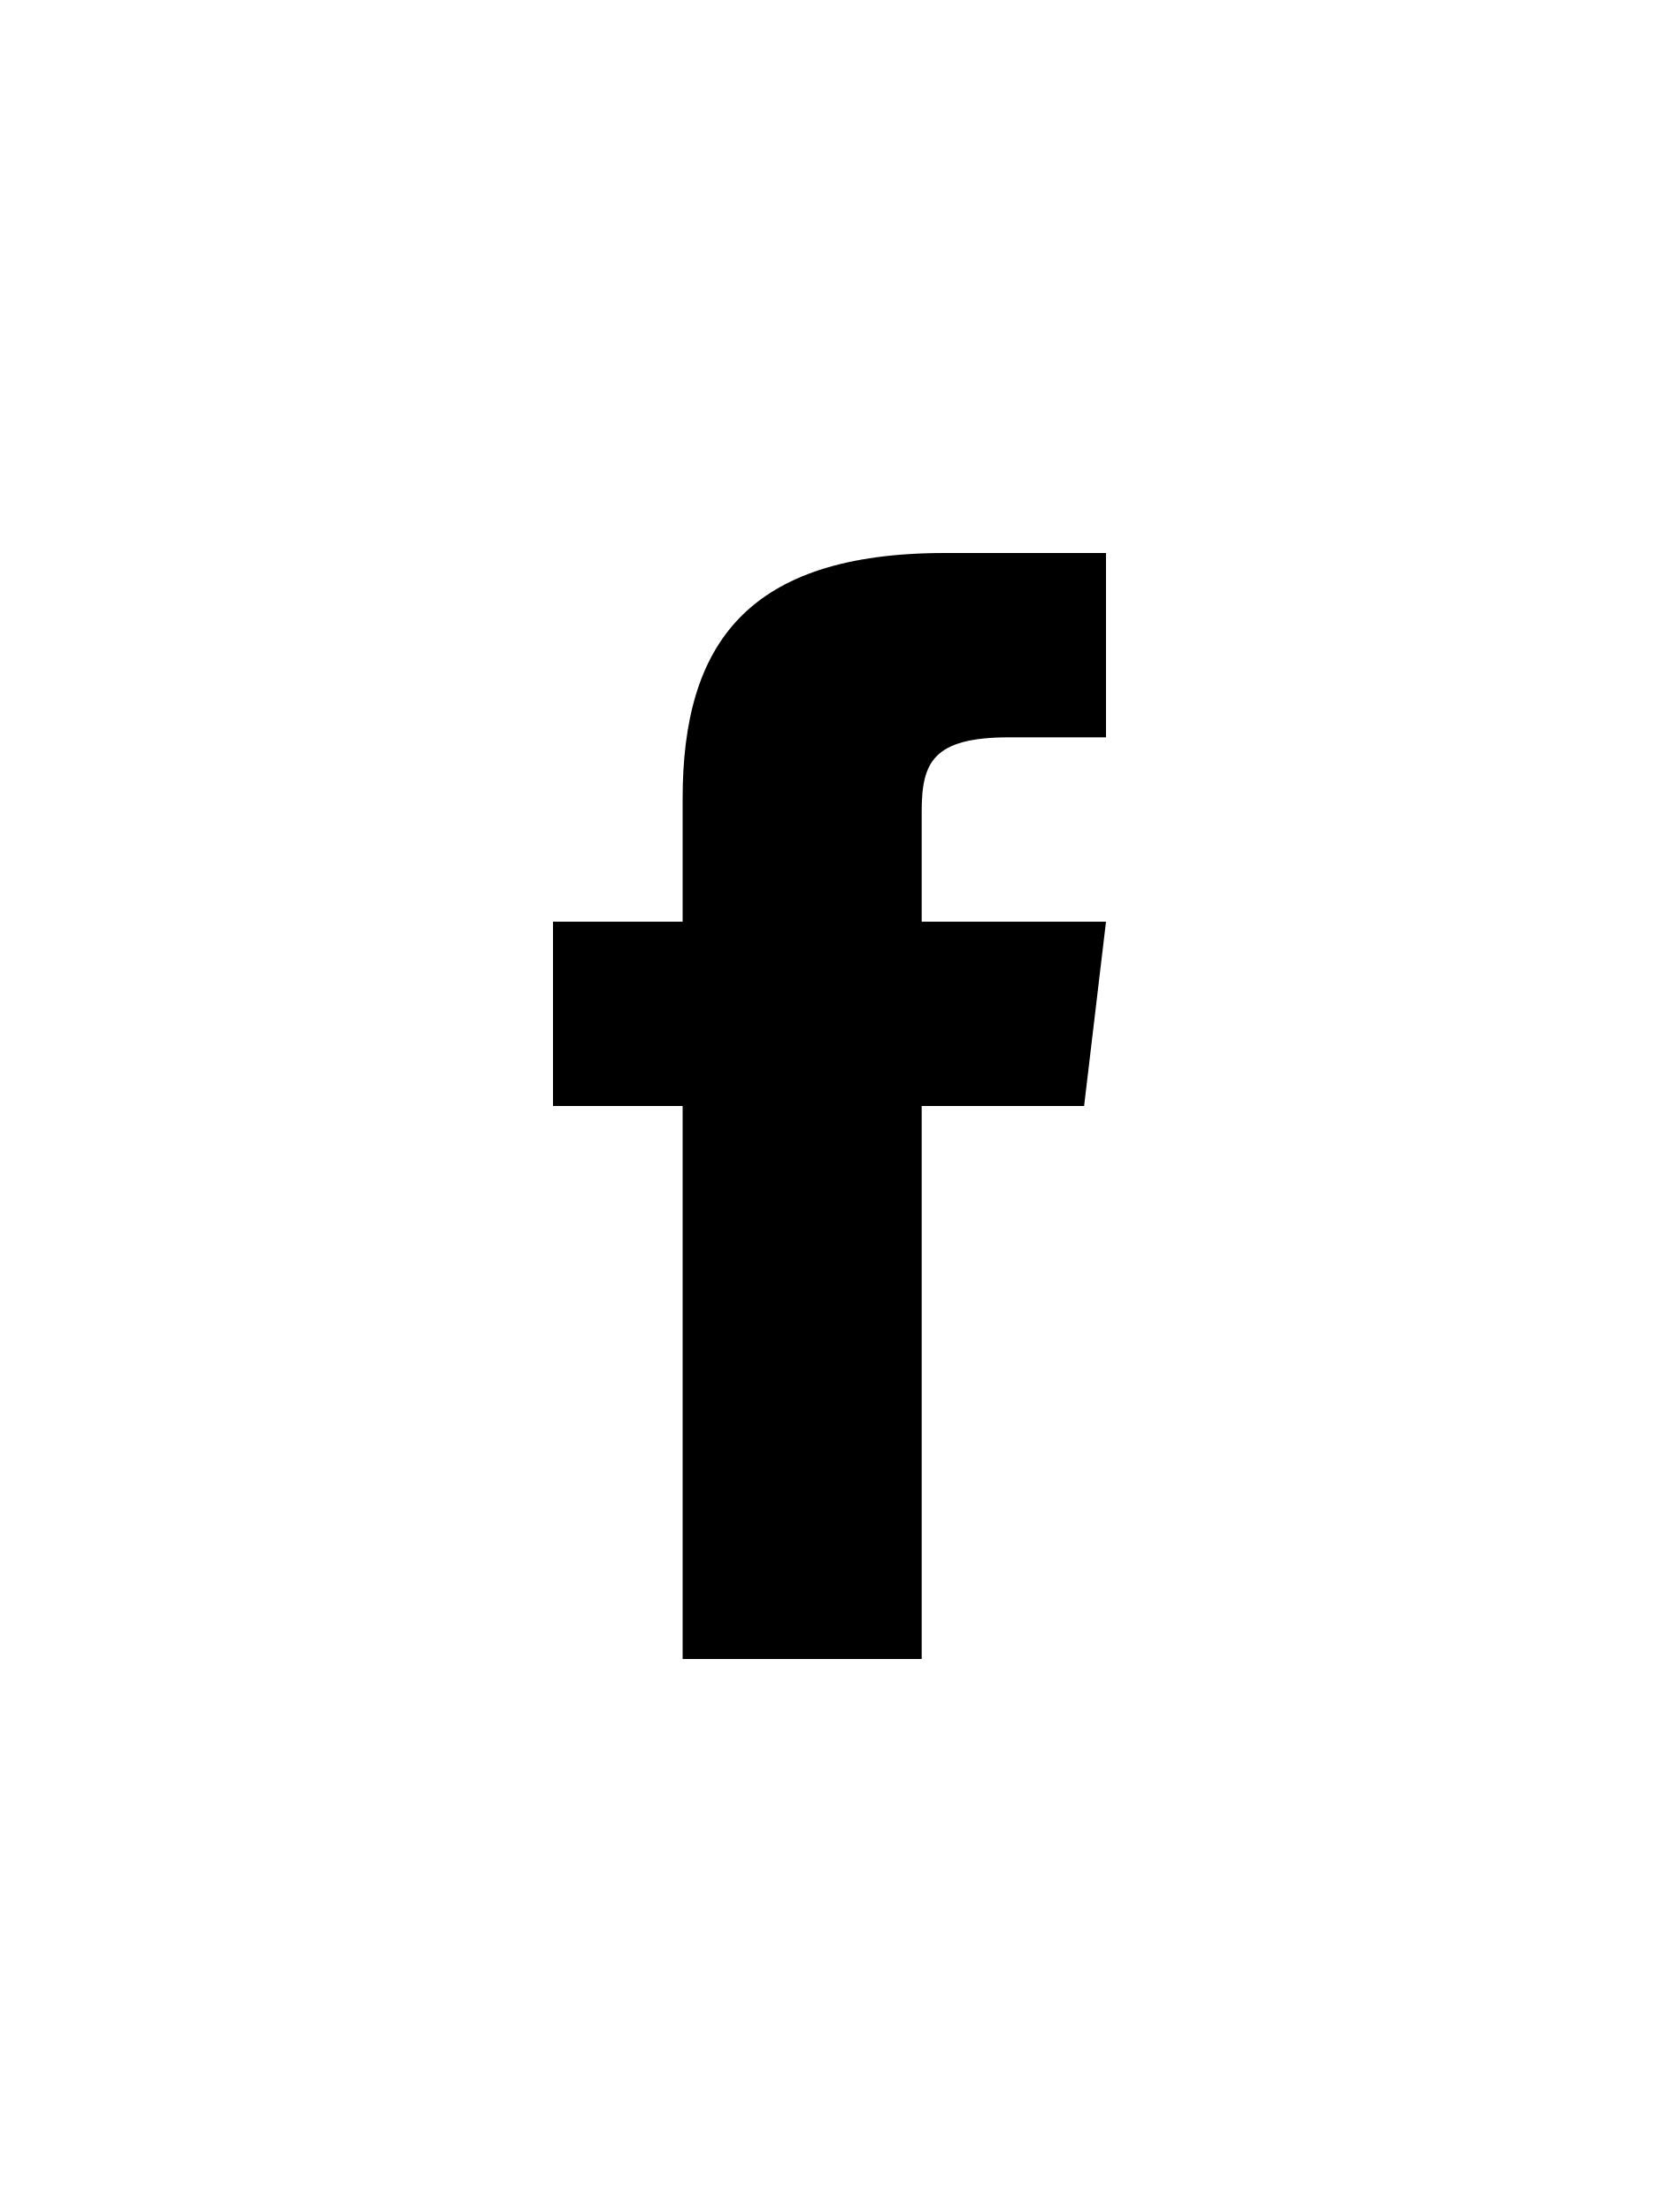
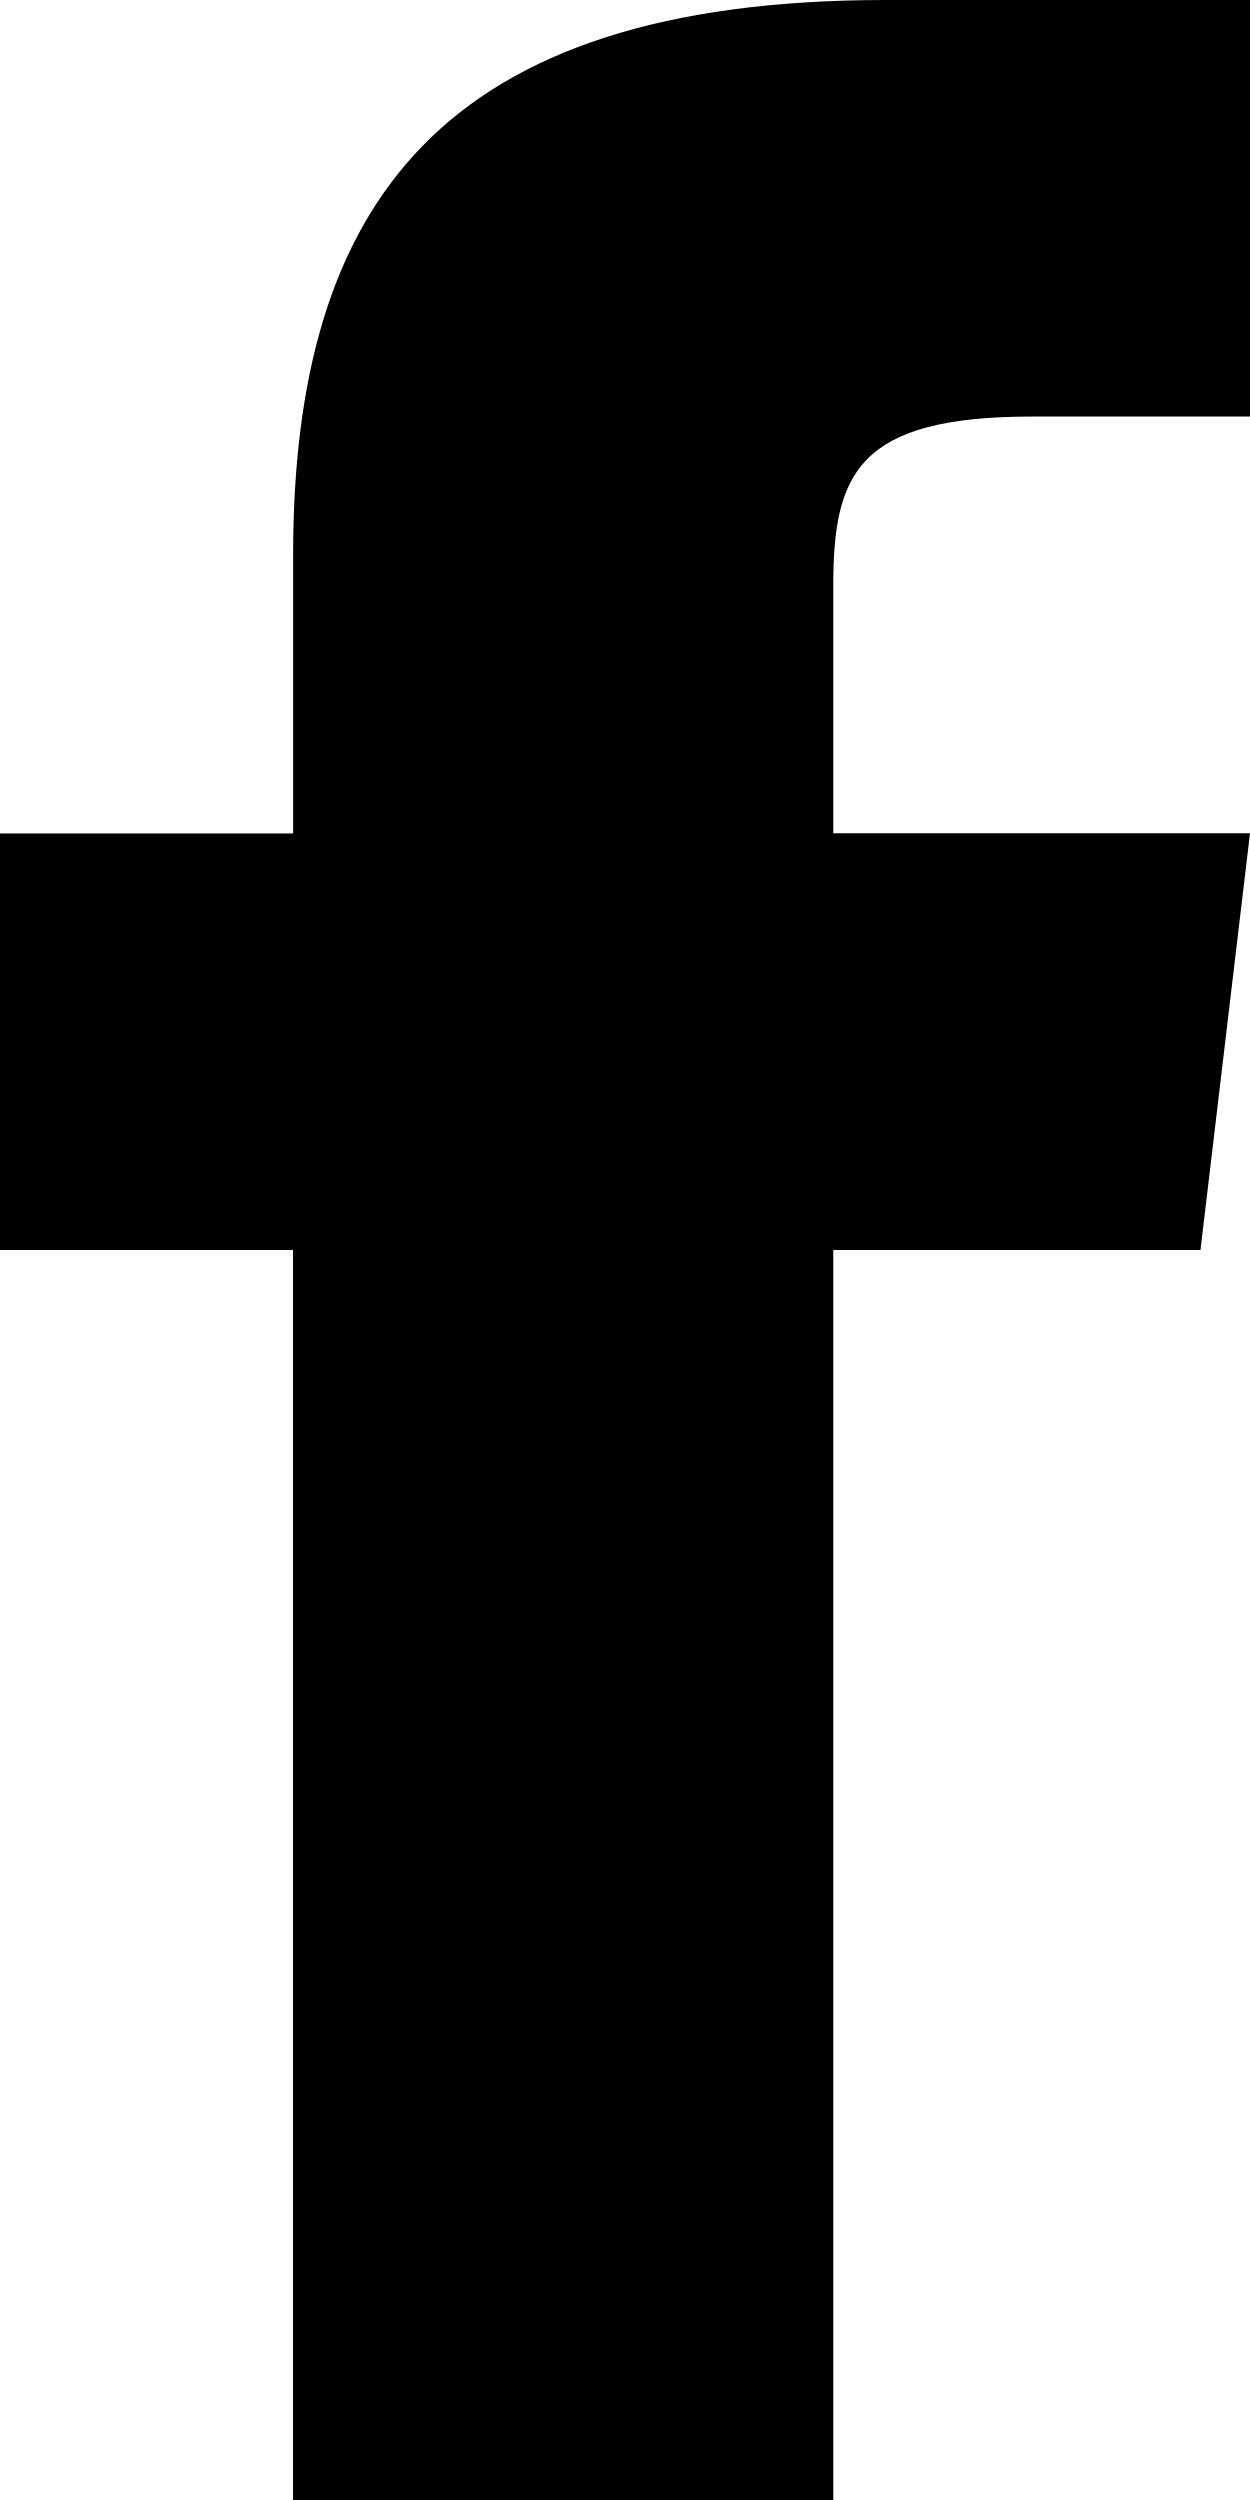
- <svg xmlns="http://www.w3.org/2000/svg" width="30" height="40" viewBox="-10 -10 30 40">
-   <path d="M6.667 6.667V4.682c0-.896.198-1.349 1.588-1.349H10V0H7.089C3.52 0 2.344 1.635 2.344 4.443v2.224H0V10h2.344v10h4.323V10h2.937L10 6.667H6.667z" fill-rule="evenodd" />
+ <svg xmlns="http://www.w3.org/2000/svg" width="8" height="16" viewBox="0 0 8 16">
+   <path d="M5.333 5.333V3.746c0-.717.159-1.08 1.271-1.08H8V0H5.67C2.818 0 1.876 1.308 1.876 3.554v1.78H0V8h1.875v8h3.458V8h2.35L8 5.333H5.333z" fill-rule="evenodd" />
</svg>
